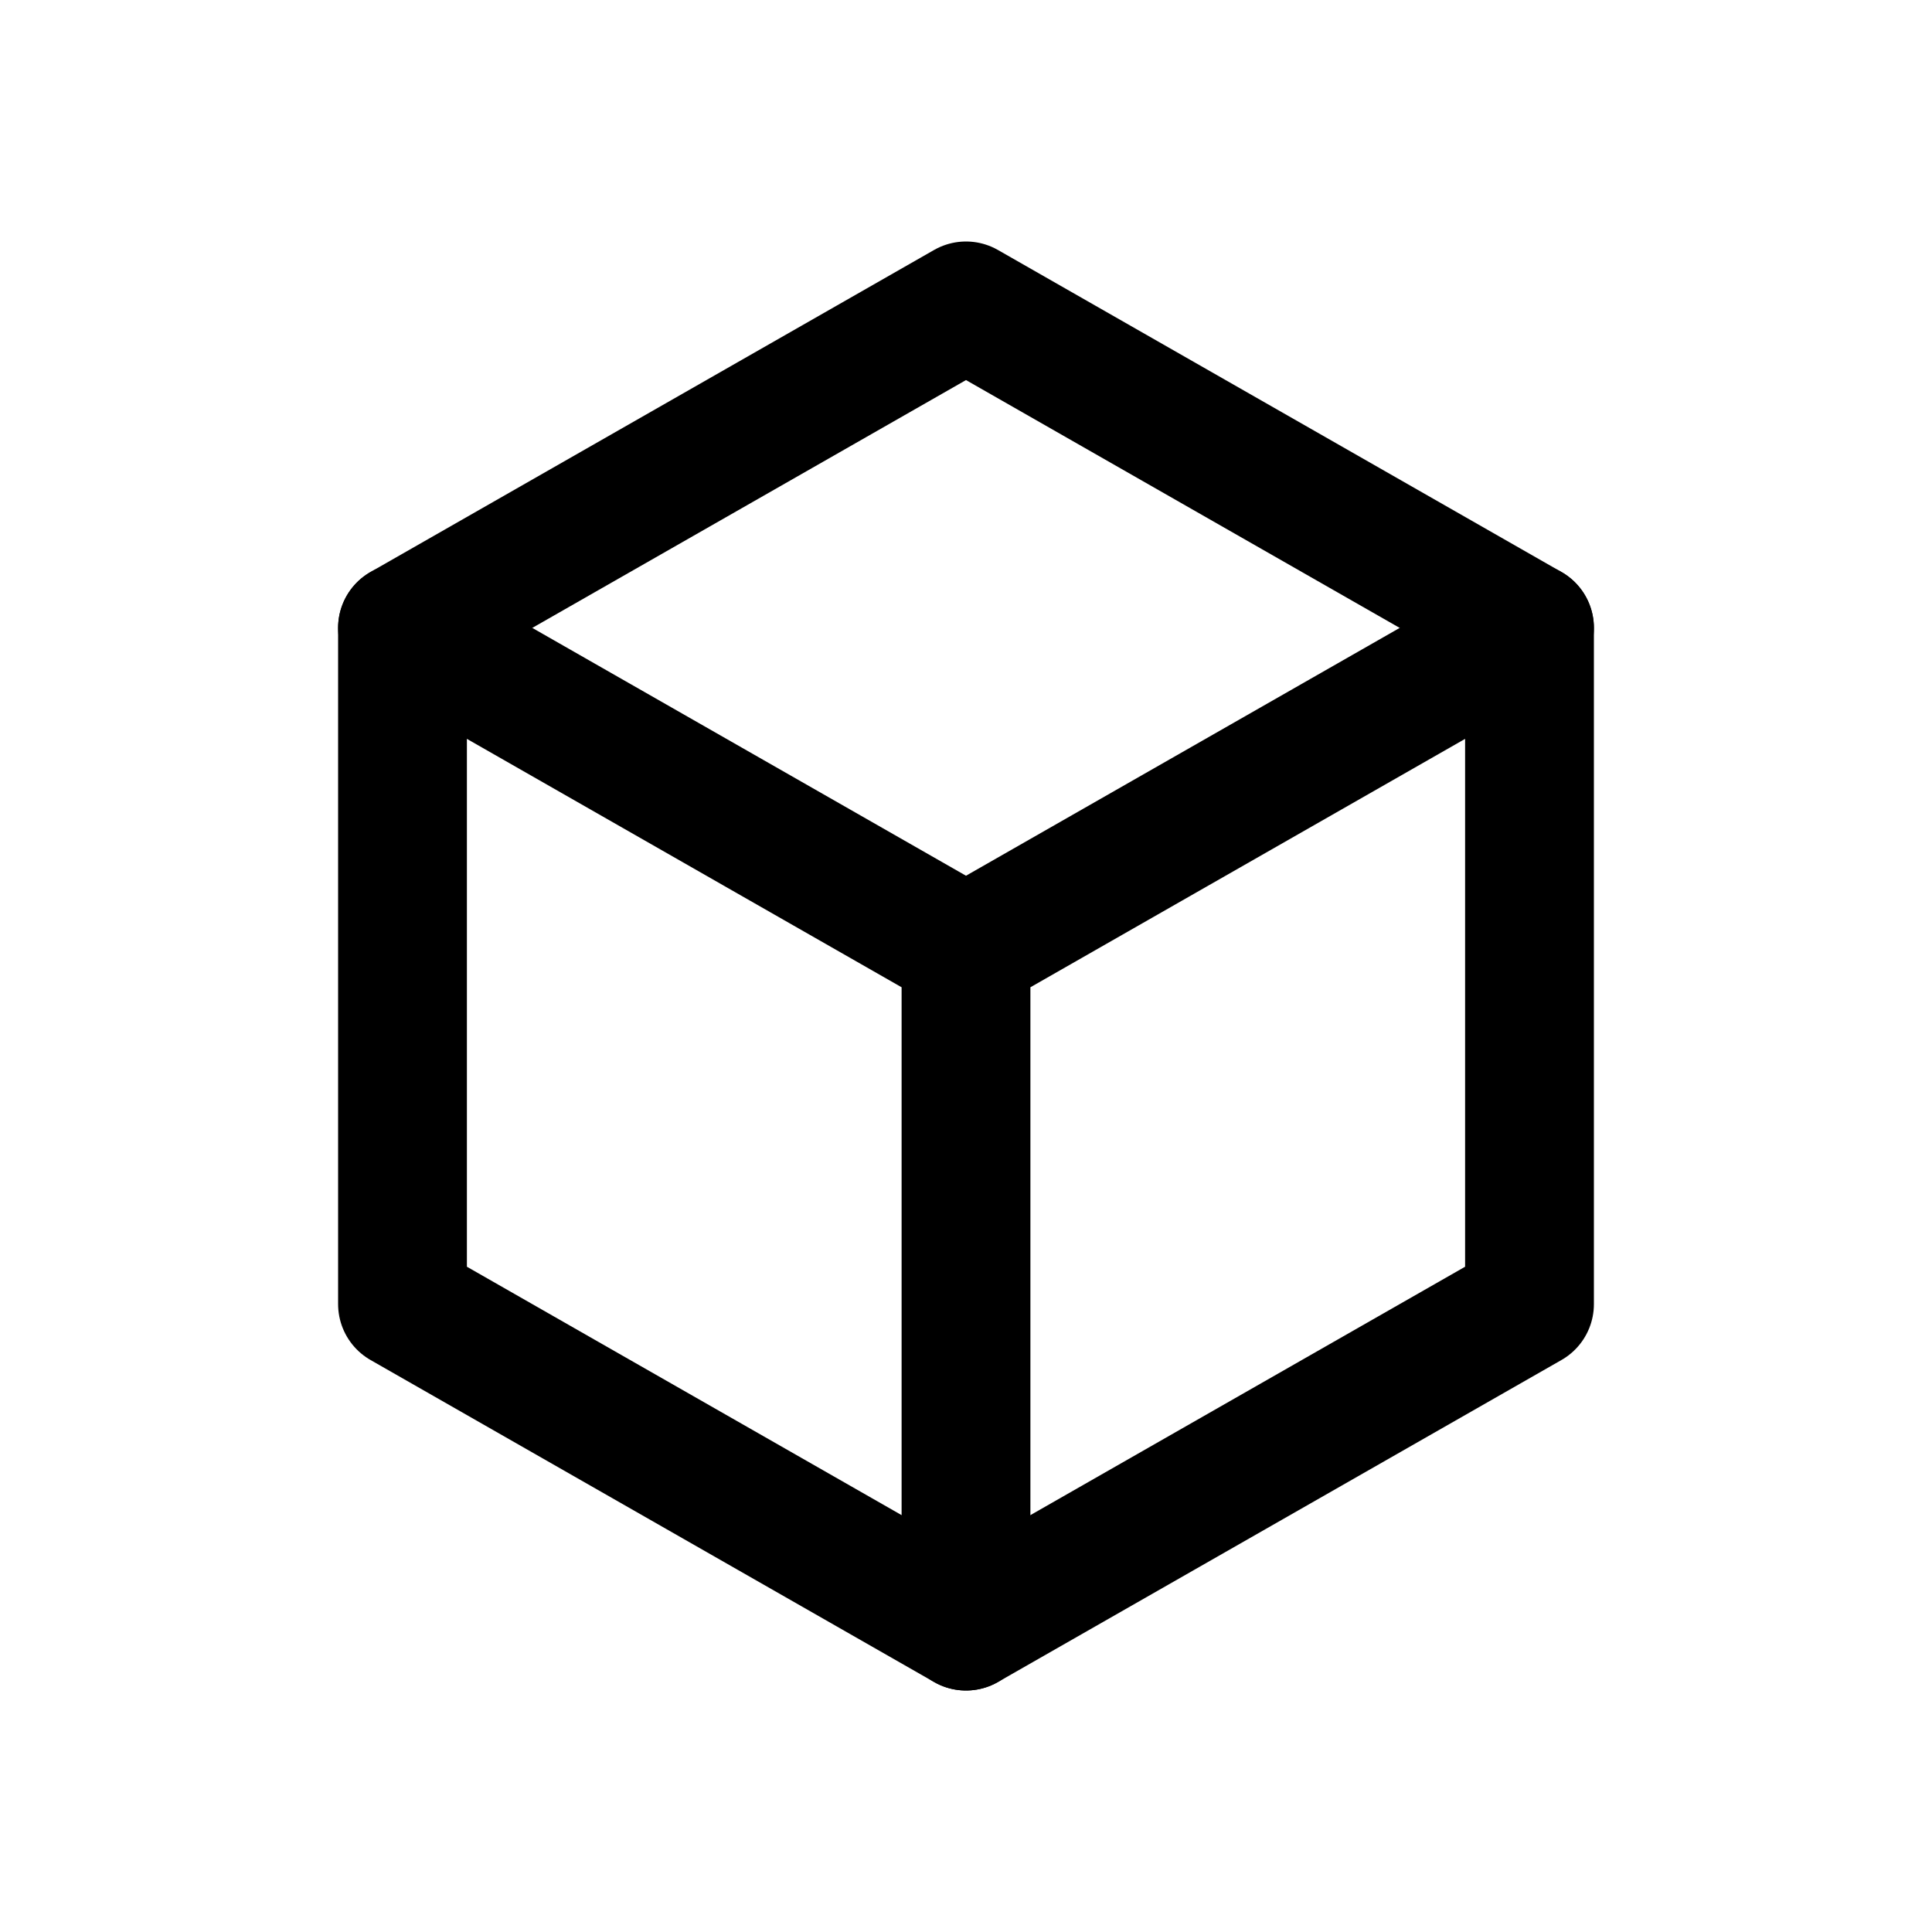
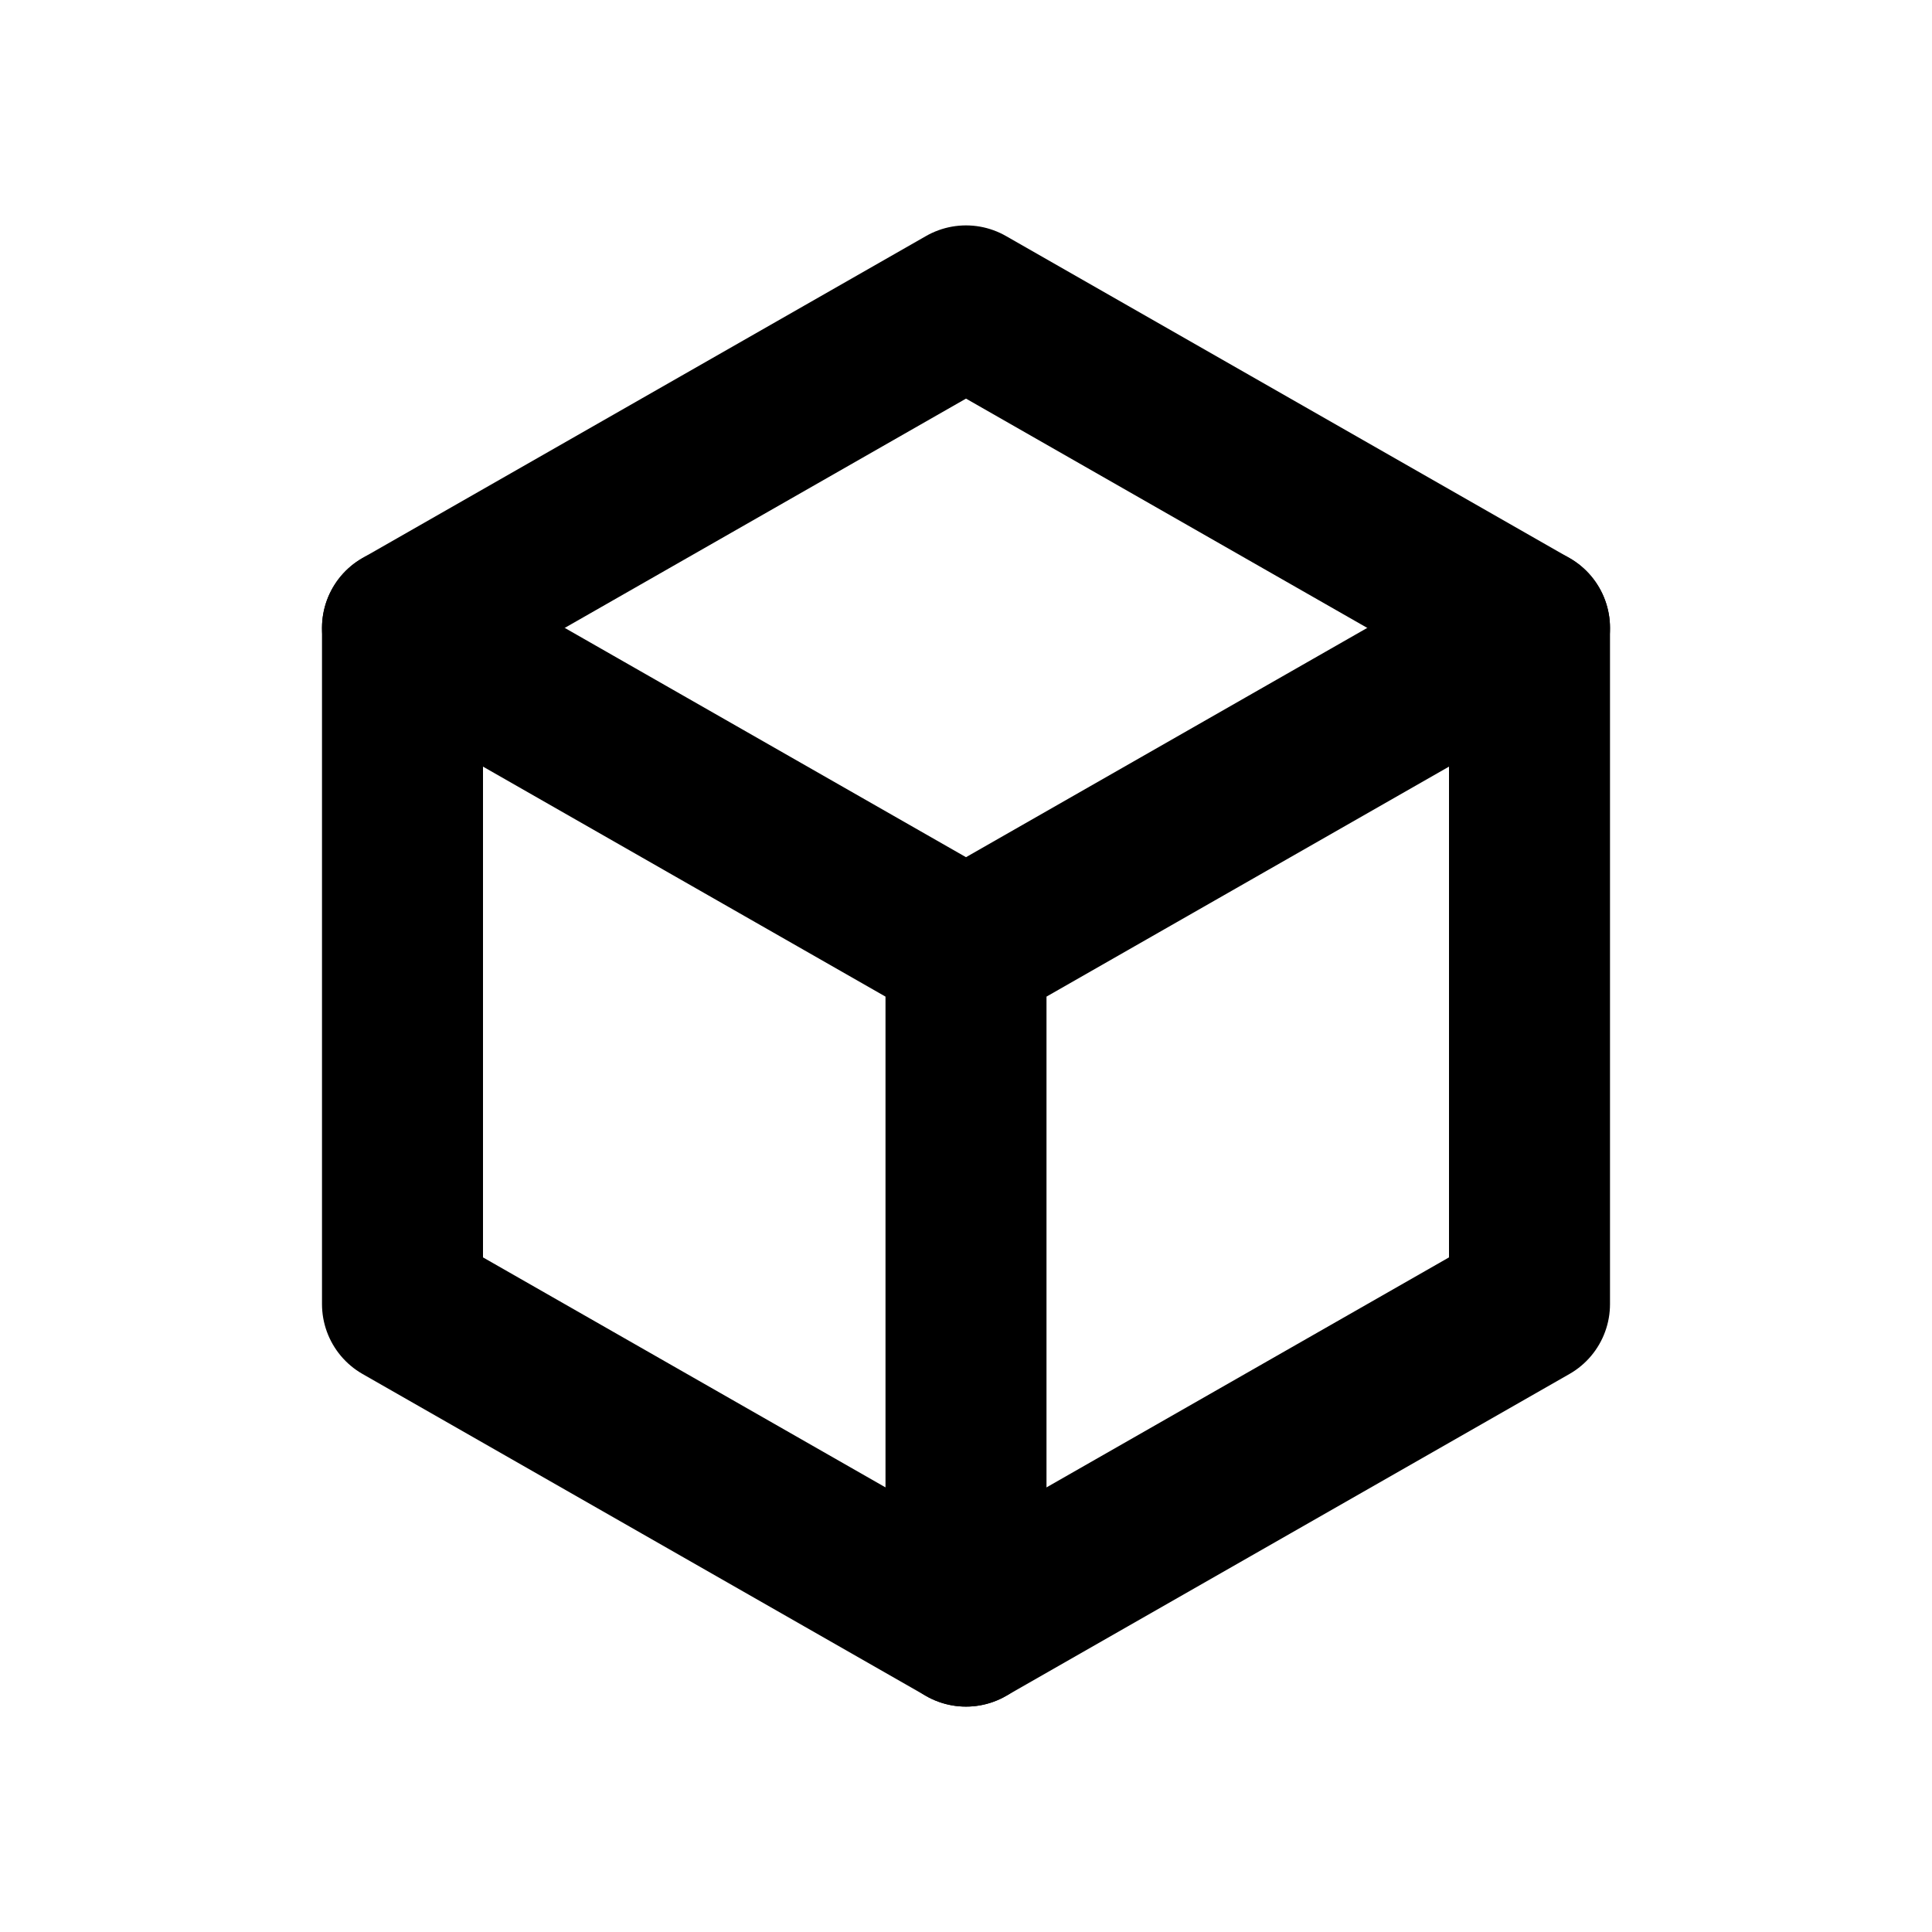
<svg xmlns="http://www.w3.org/2000/svg" width="24" height="24" viewBox="0 0 24 24" role="img" aria-labelledby="title desc">
-   <style>.icon{fill:none;stroke:currentColor;stroke-width:1.6;stroke-linecap:round;stroke-linejoin:round}.fill{fill:currentColor;stroke:none}.brand{fill:currentColor;stroke:currentColor;stroke-width:1.15;stroke-linejoin:round}</style>
+   <style>.icon{fill:none;stroke:currentColor;stroke-width:2;stroke-linecap:round;stroke-linejoin:round}</style>
  <path class="icon" d="m12 3.8 7 4v8.4l-7 4-7-4V7.8Z" />
  <path class="icon" d="m5 7.8 7 4 7-4M12 11.8v8.4" />
</svg>
